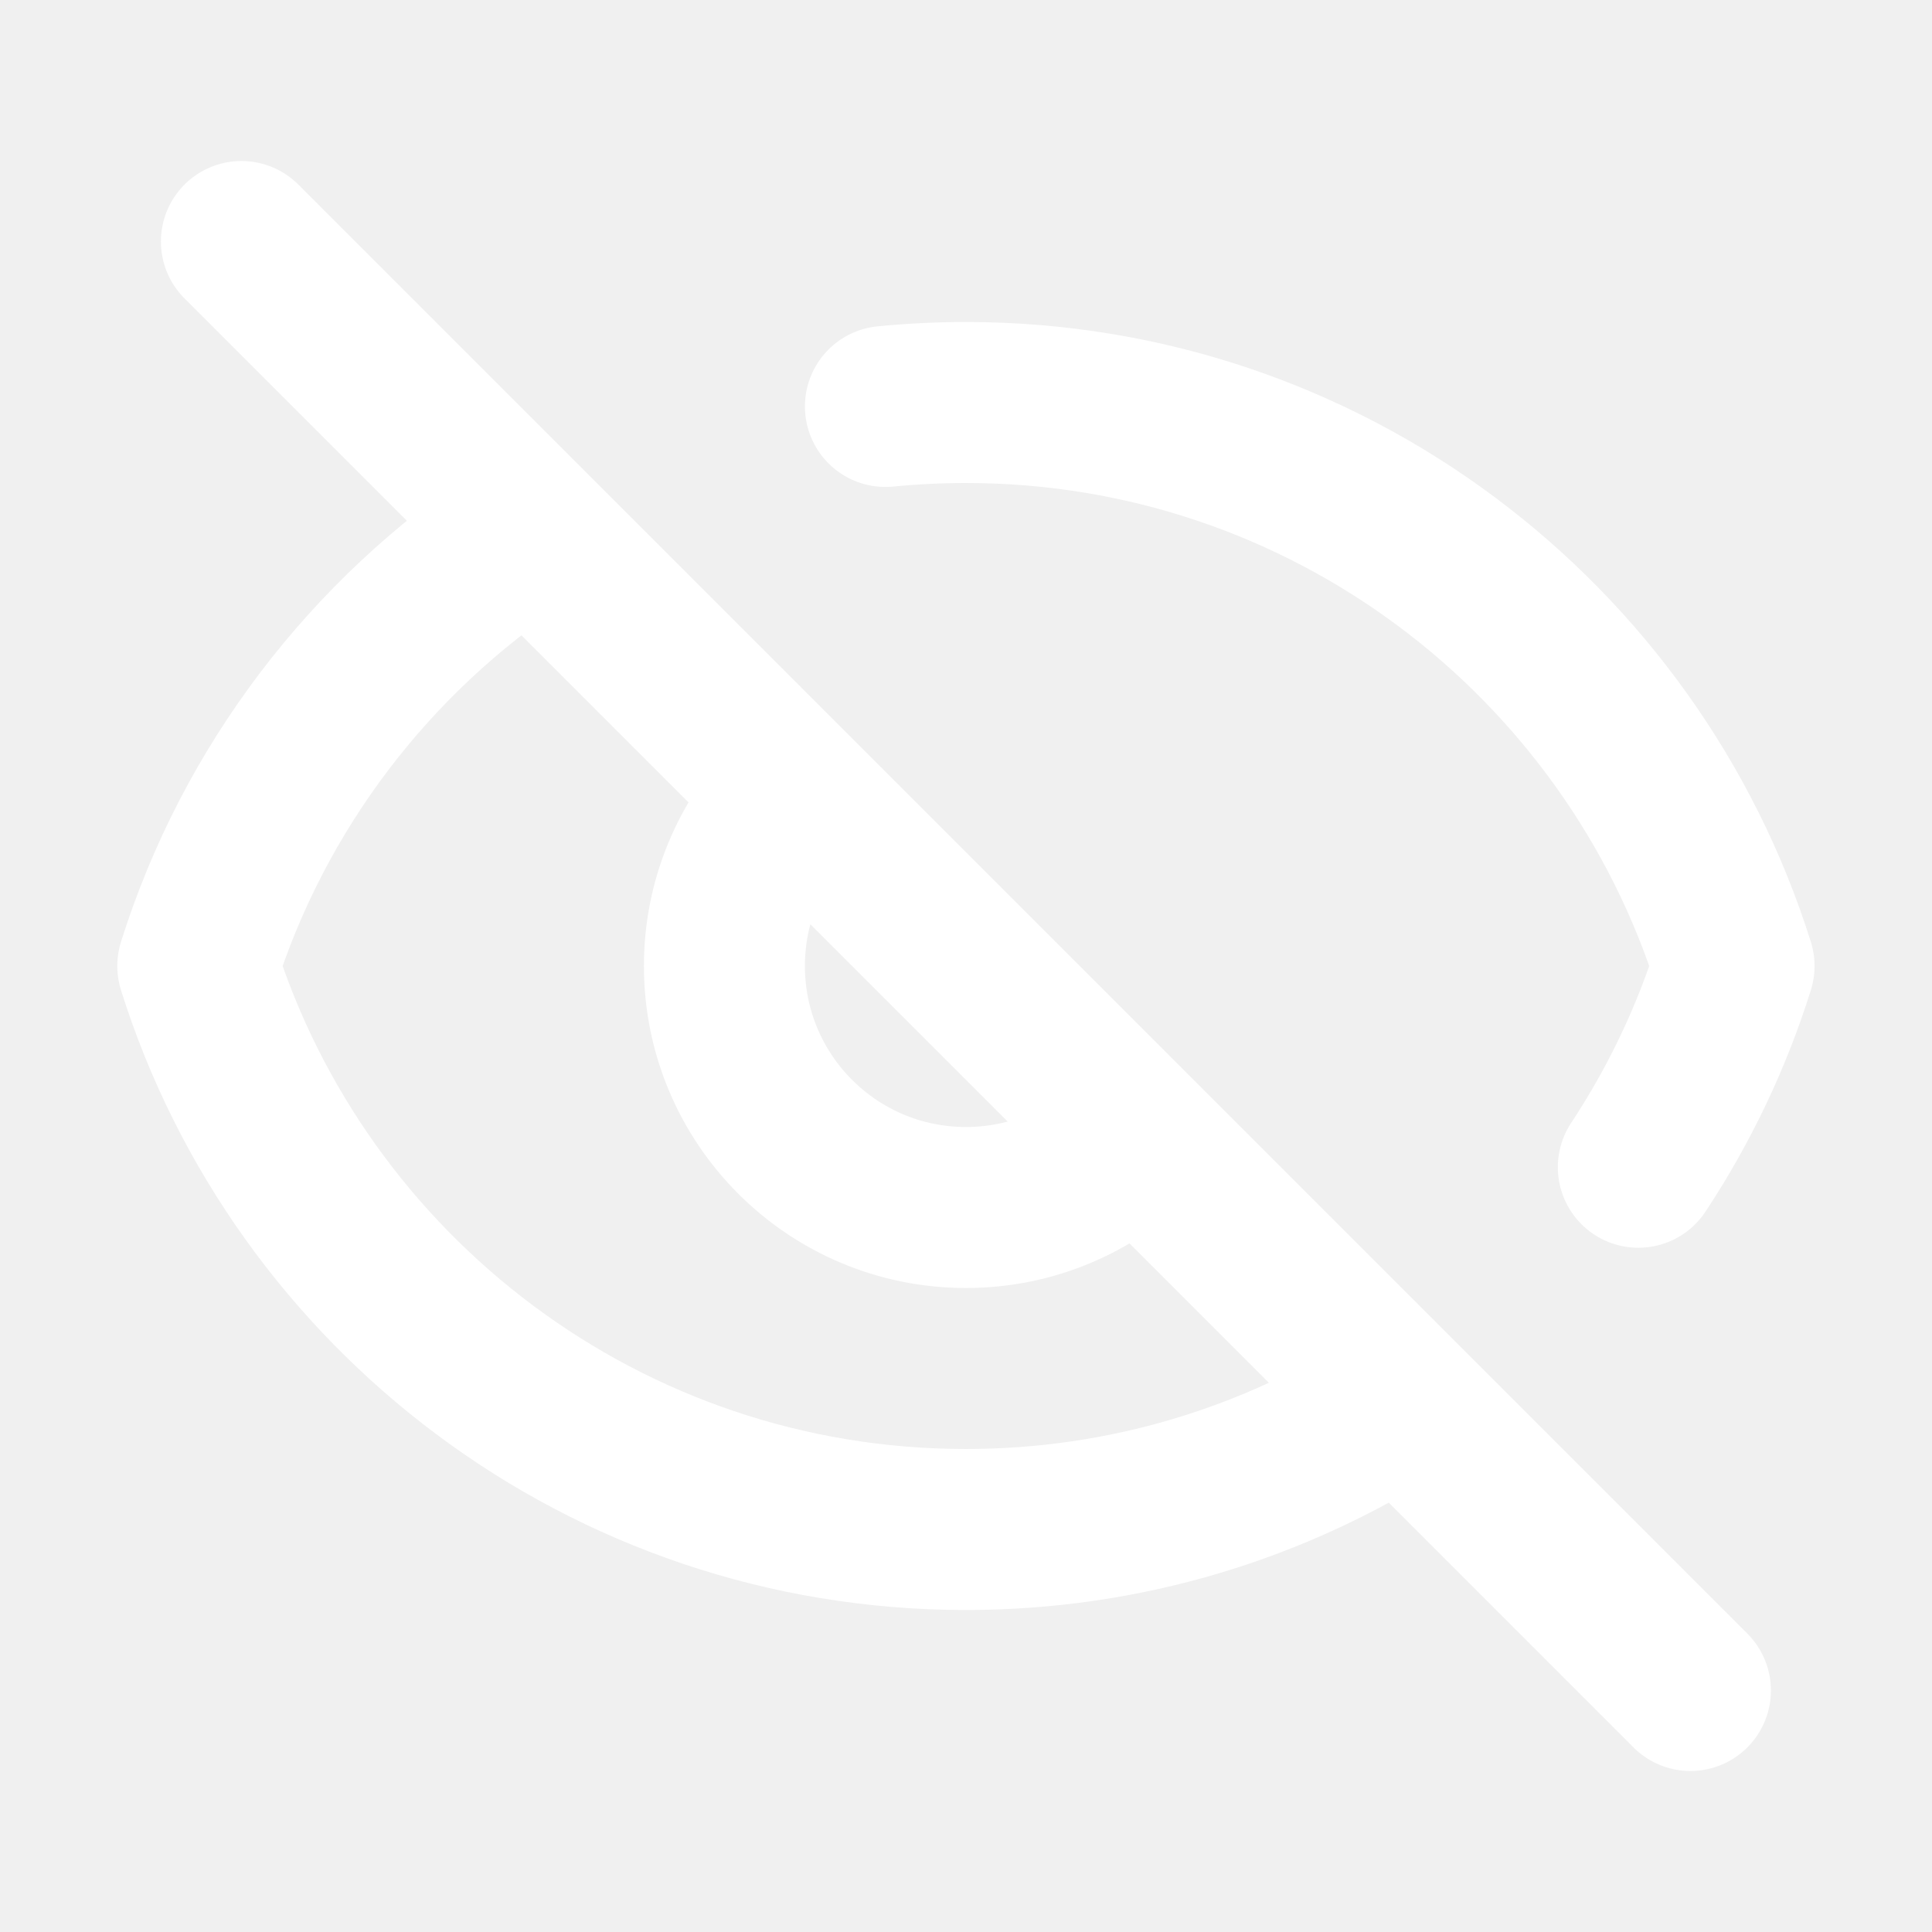
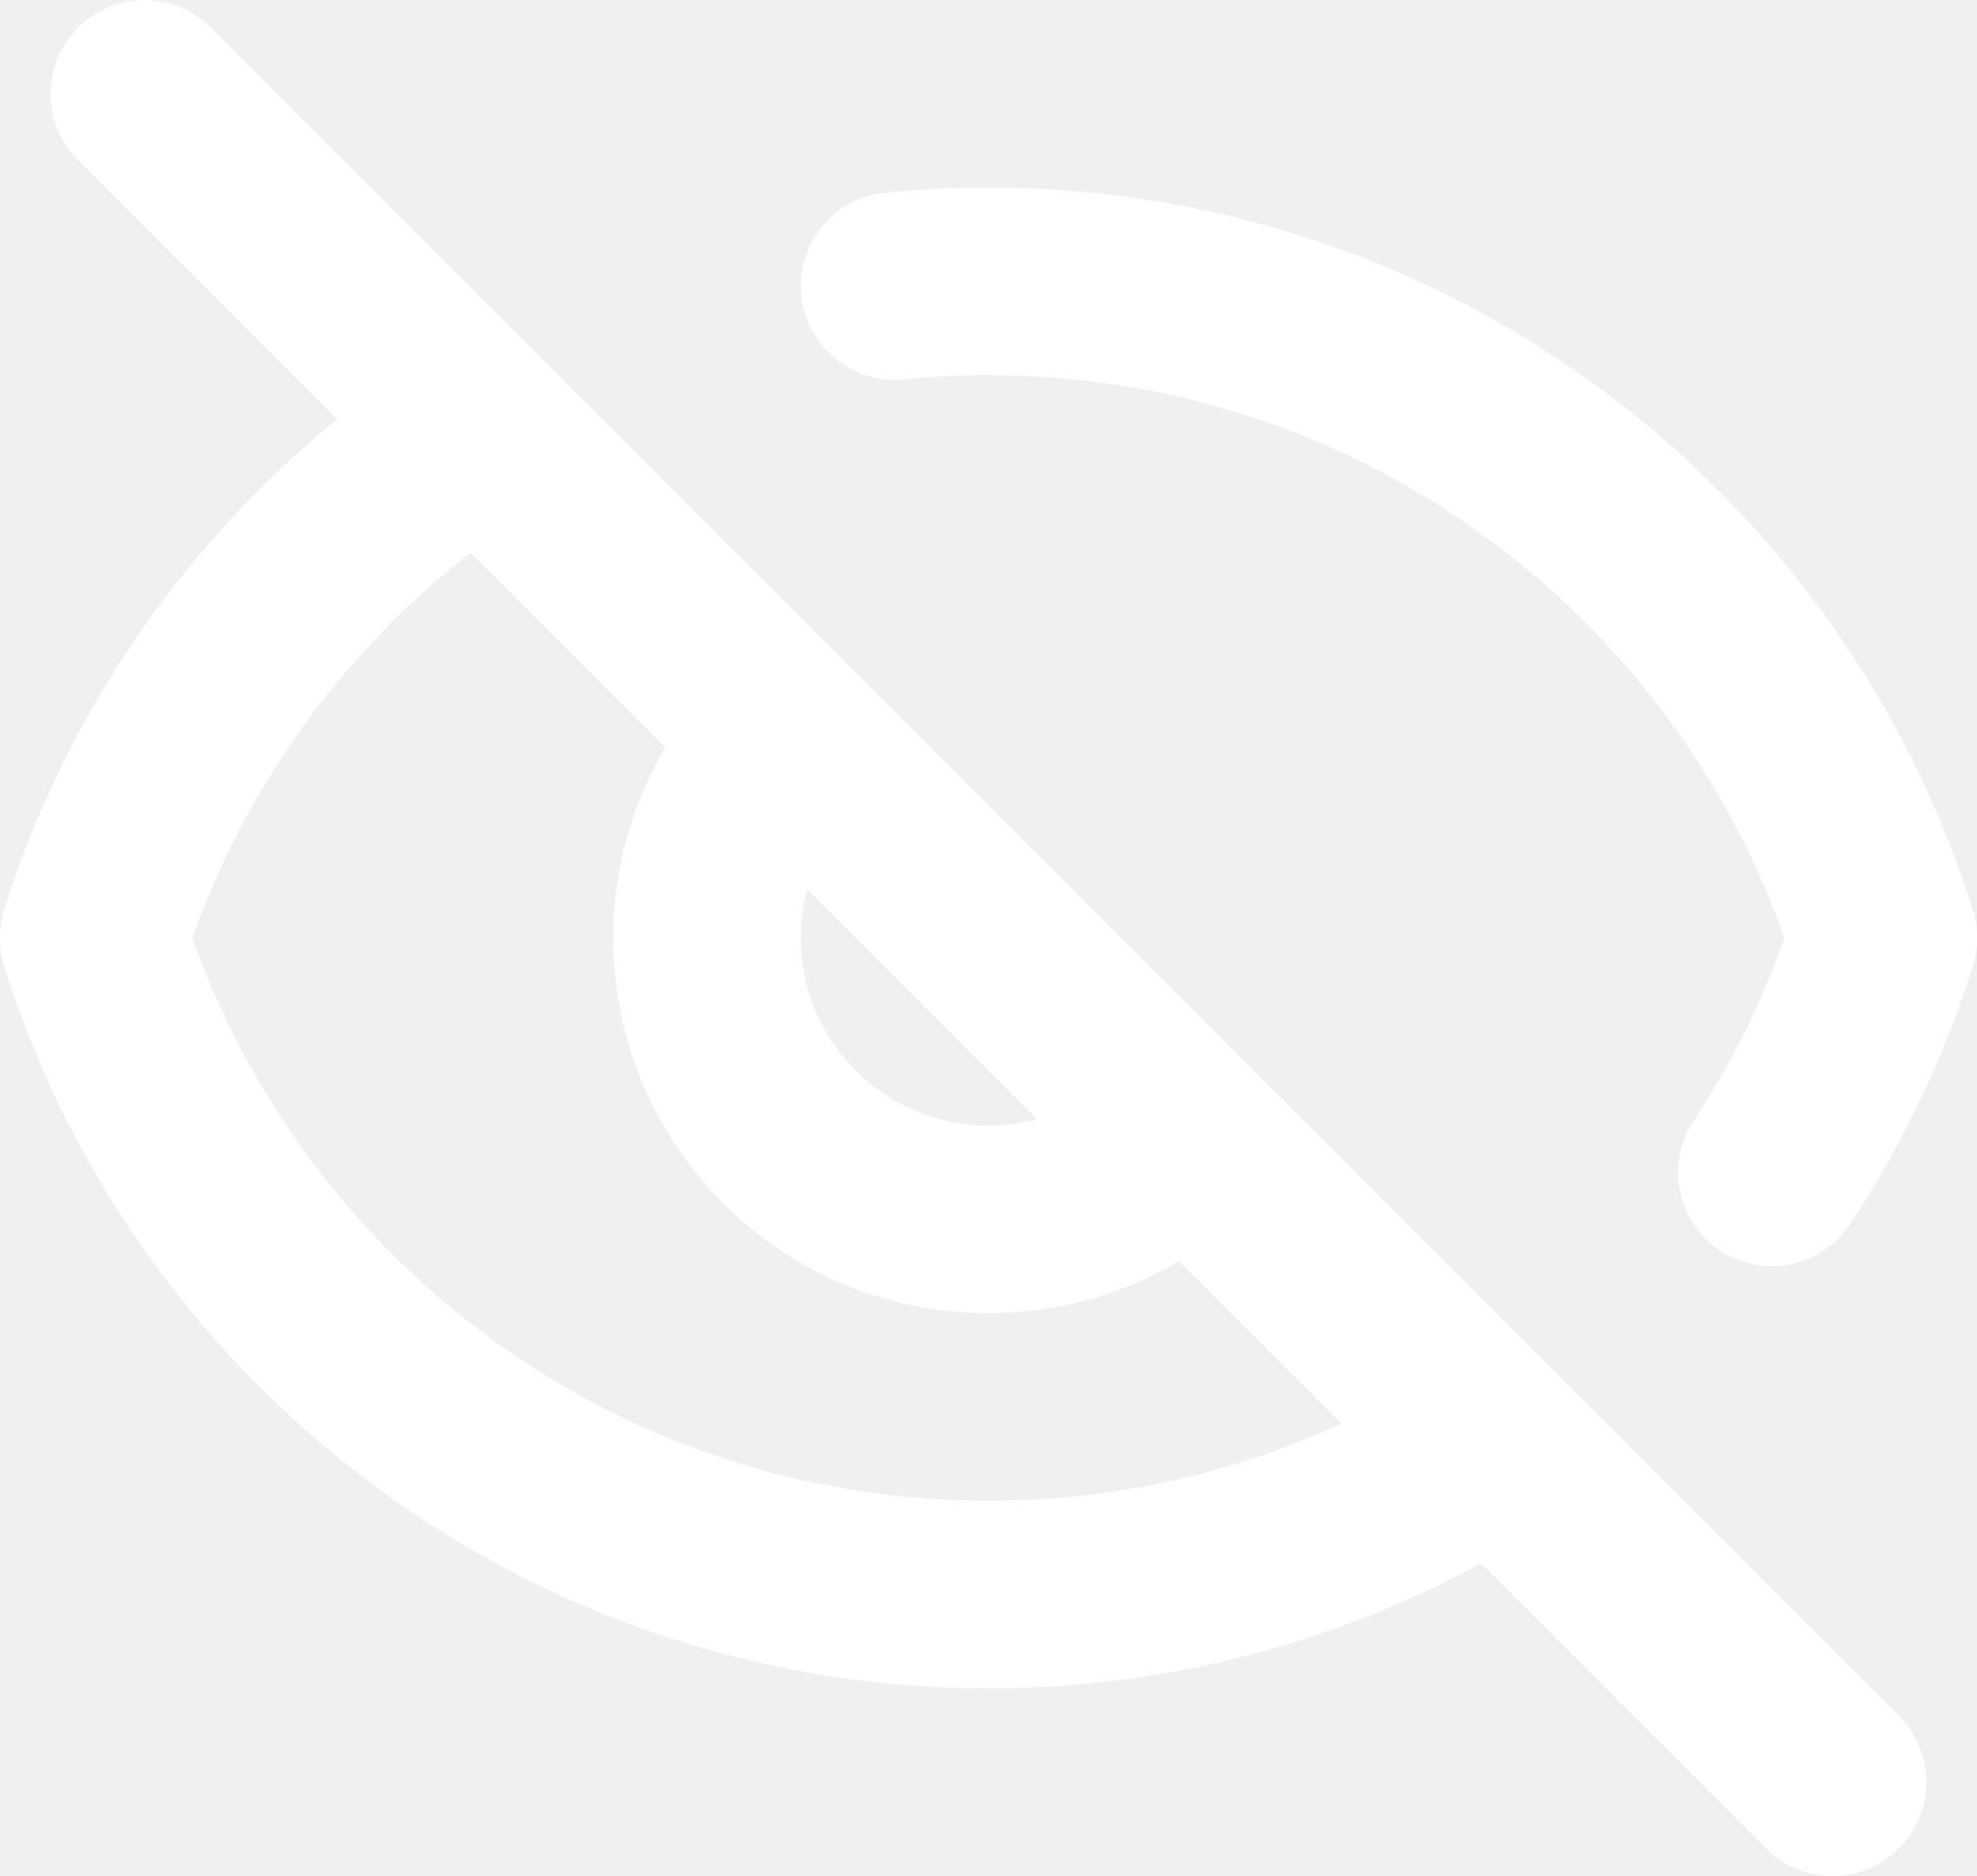
- <svg xmlns="http://www.w3.org/2000/svg" width="800px" height="800px" viewBox="0 0 24 24" fill="none" stroke="#ffffff">
+ <svg xmlns="http://www.w3.org/2000/svg" fill="none" stroke="#ffffff" viewBox="1.46 2 21.08 20">
  <g id="SVGRepo_bgCarrier" stroke-width="0" />
  <g id="SVGRepo_tracerCarrier" stroke-linecap="round" stroke-linejoin="round" />
  <g id="SVGRepo_iconCarrier">
    <path d="M2.999 3L20.999 21M9.843 9.914C9.321 10.454 8.999 11.189 8.999 12C8.999 13.657 10.342 15 11.999 15C12.822 15 13.567 14.669 14.109 14.133M6.499 6.647C4.6 7.9 3.153 9.784 2.457 12C3.731 16.057 7.522 19 11.999 19C13.988 19 15.841 18.419 17.399 17.418M10.999 5.049C11.328 5.017 11.662 5 11.999 5C16.477 5 20.267 7.943 21.541 12C21.261 12.894 20.858 13.734 20.352 14.5" stroke="#ffffff" stroke-width="2" stroke-linecap="round" stroke-linejoin="round" />
  </g>
</svg>
